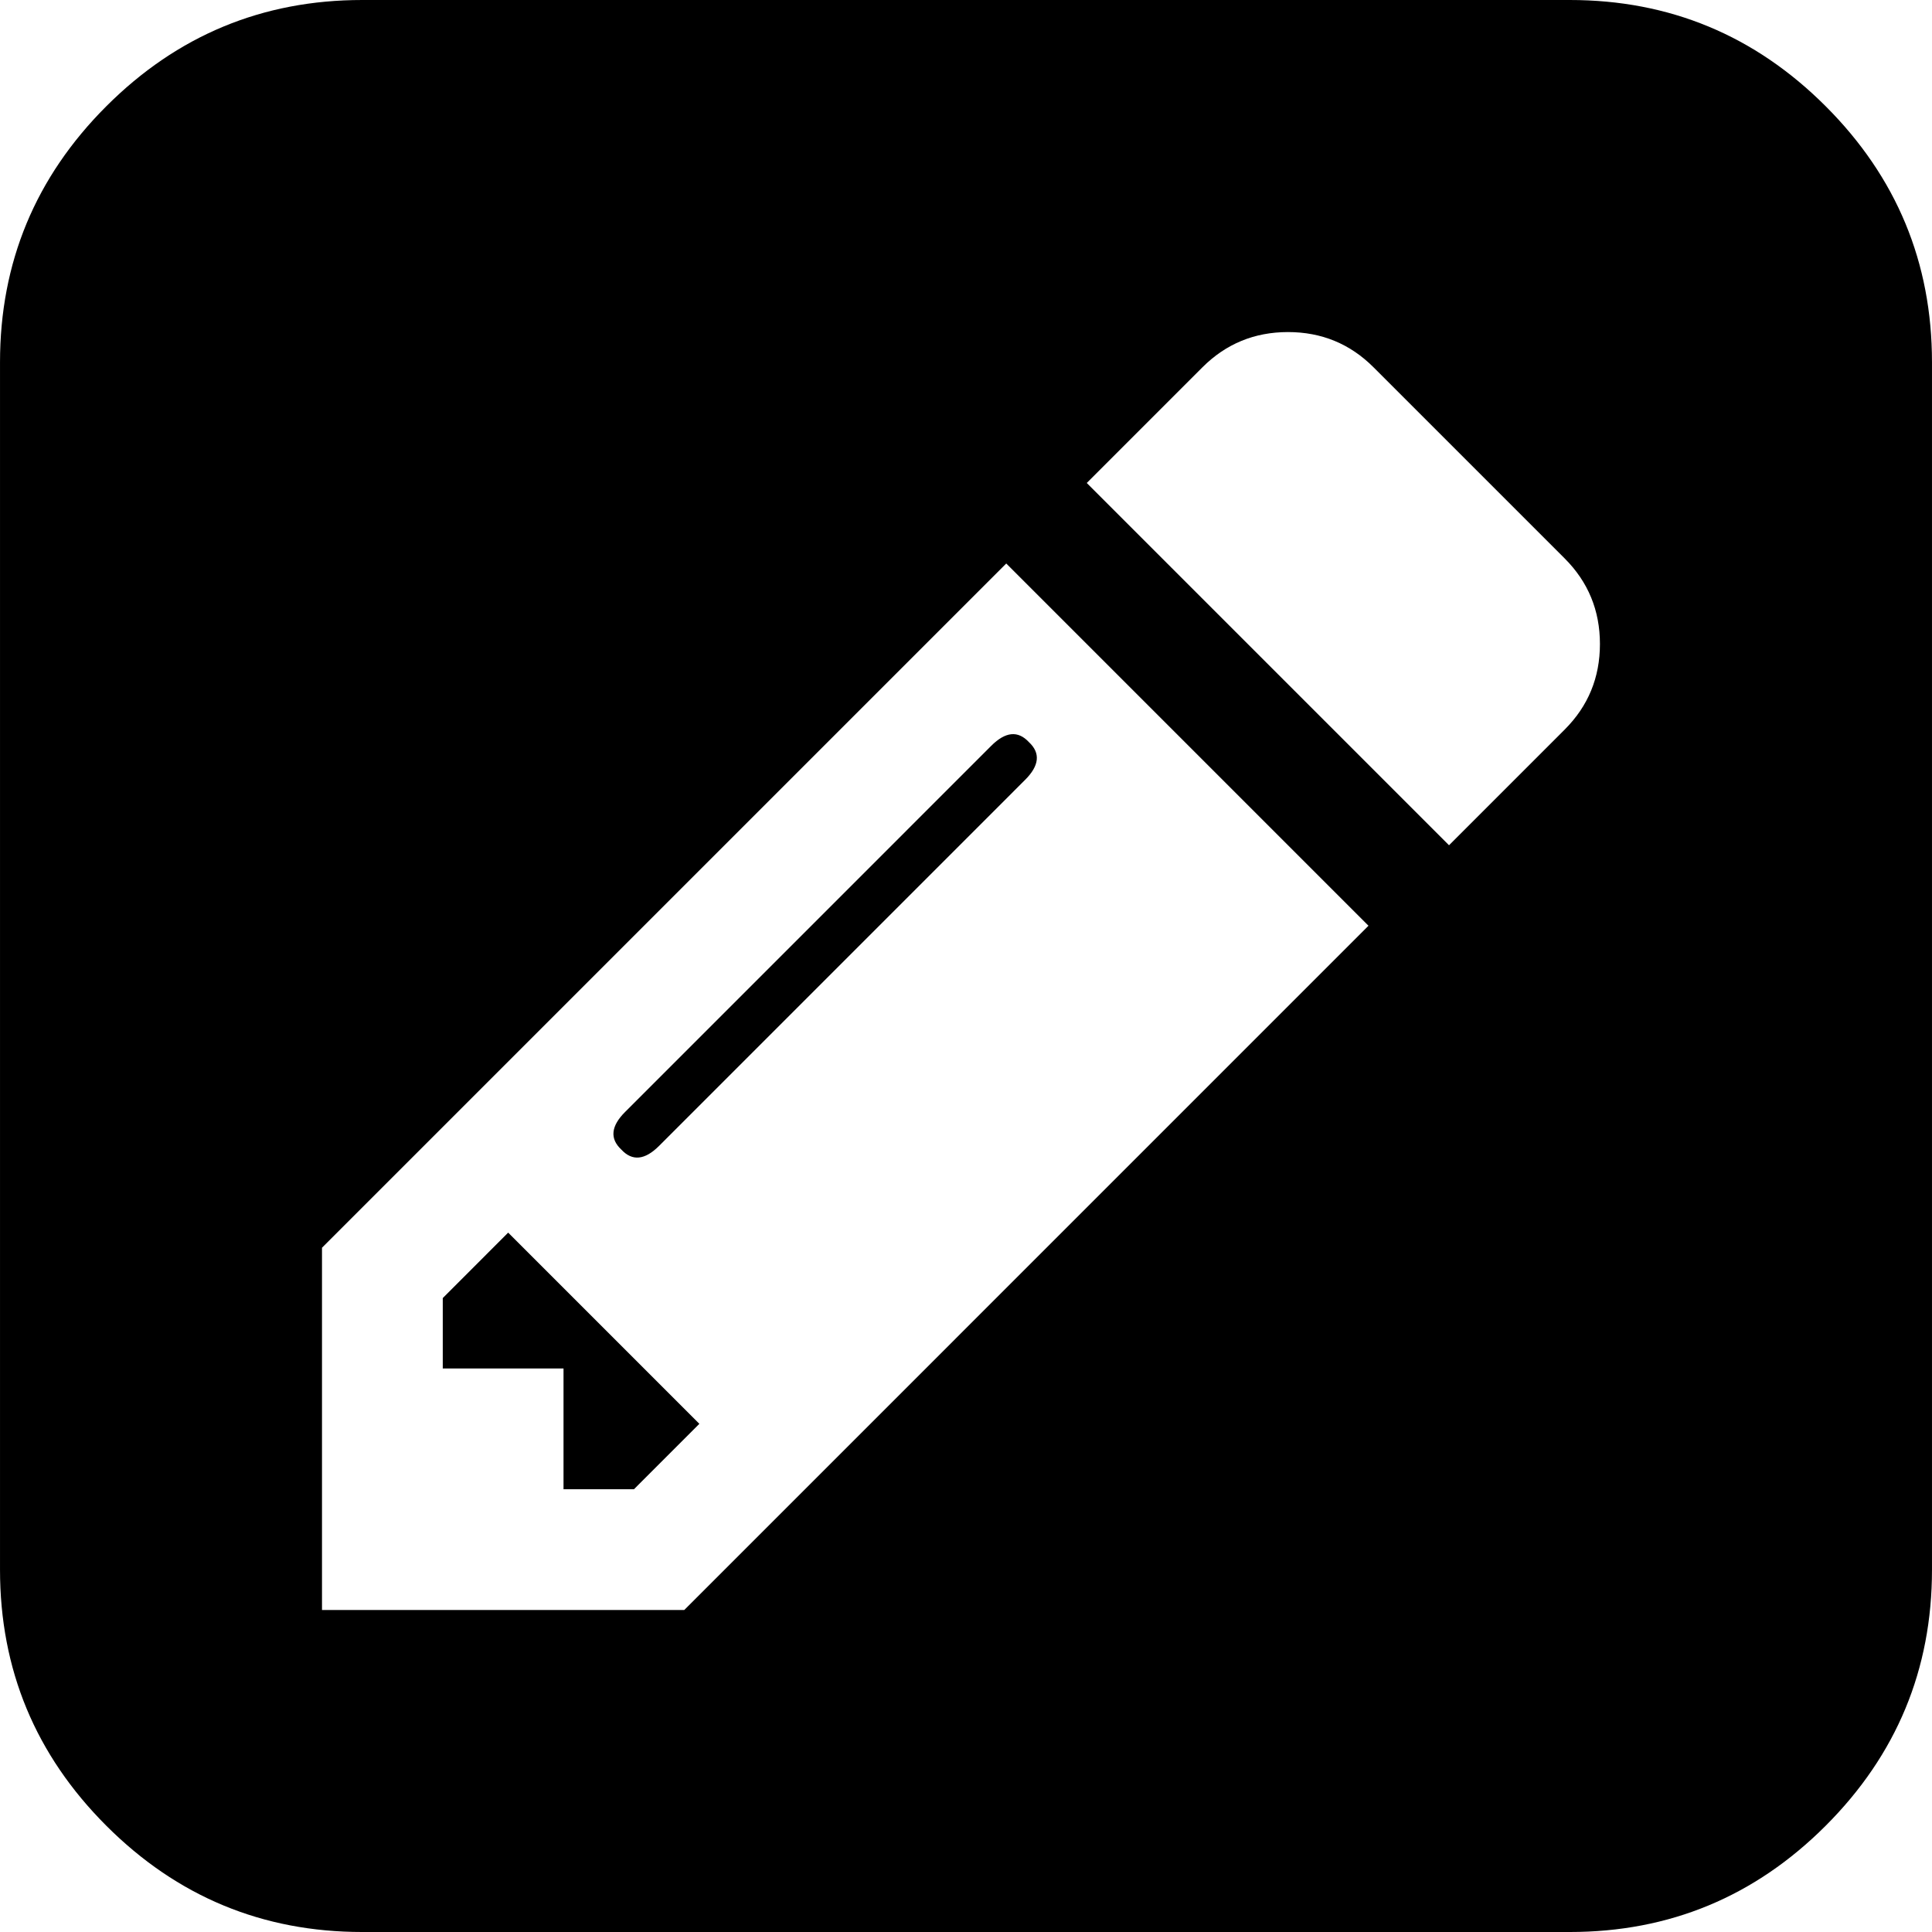
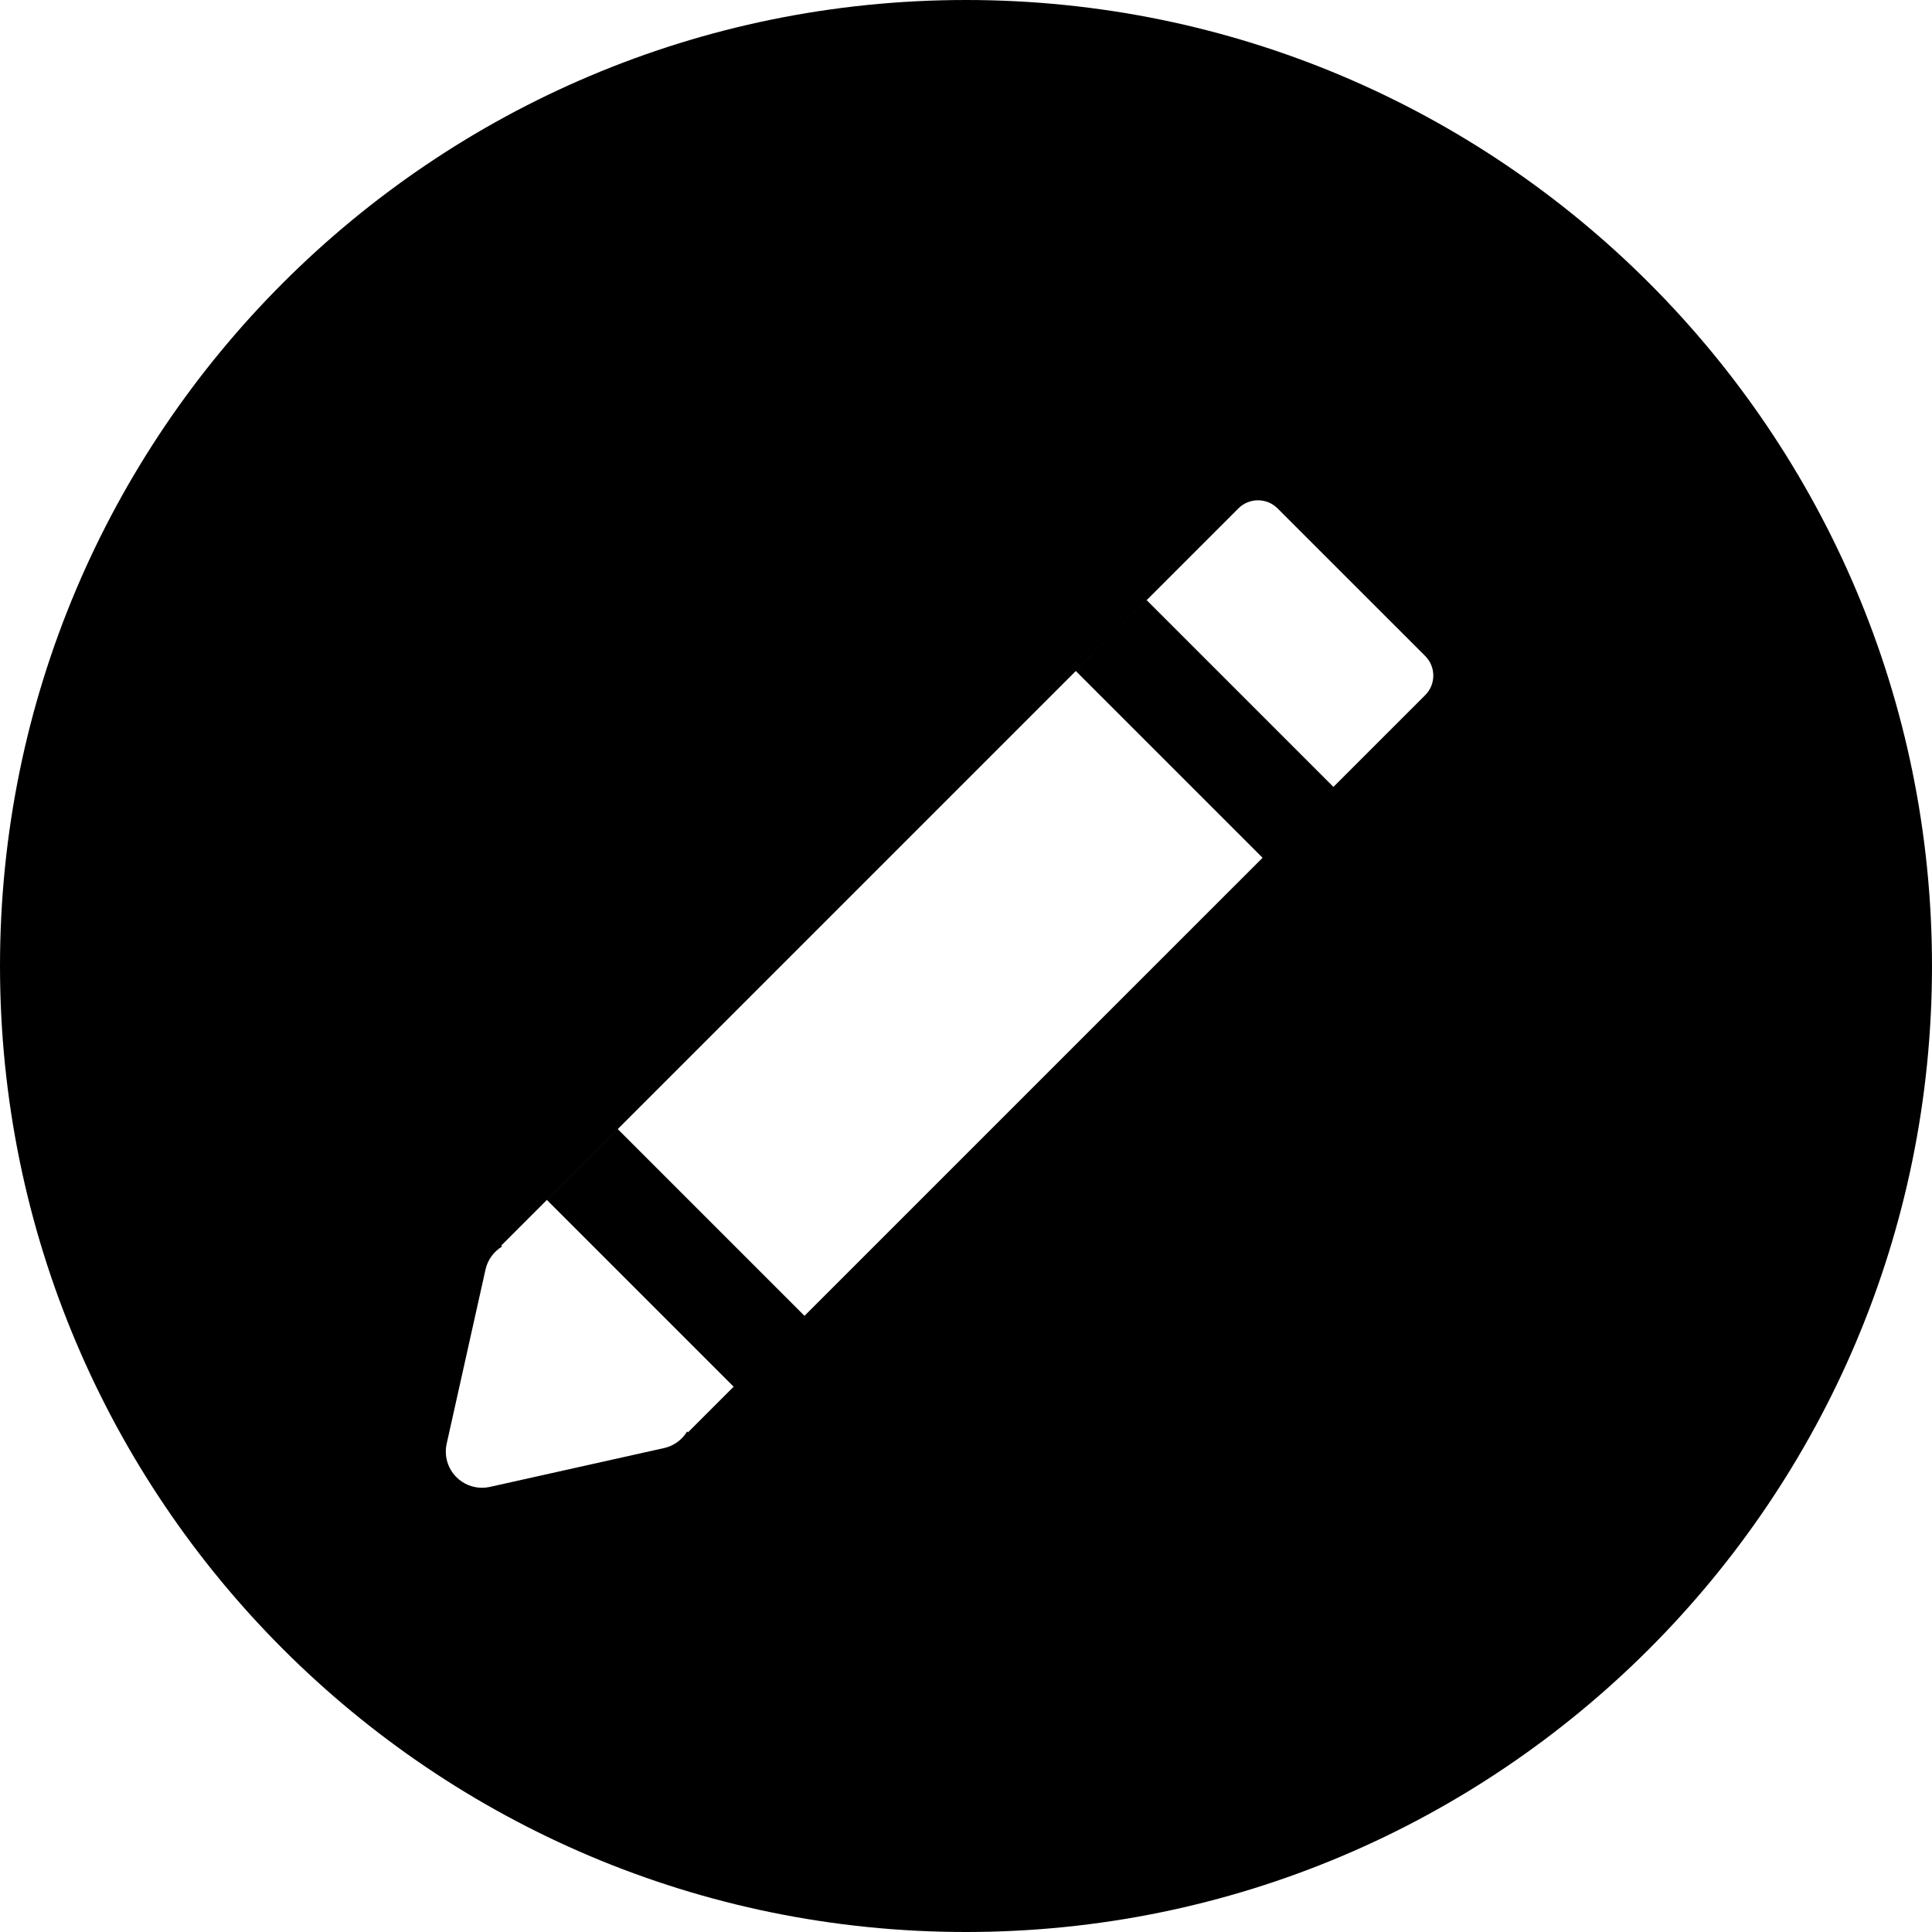
- <svg xmlns="http://www.w3.org/2000/svg" version="1.1" id="Capa_1" x="0px" y="0px" width="438.536px" height="438.536px" viewBox="0 0 438.536 438.536" style="enable-background:new 0 0 438.536 438.536;" xml:space="preserve">
+ <svg xmlns="http://www.w3.org/2000/svg" version="1.1" id="Layer_1" x="0px" y="0px" viewBox="0 0 300 300" style="enable-background:new 0 0 300 300;" xml:space="preserve">
  <g>
    <g>
-       <path d="M414.41,24.123C398.333,8.042,378.963,0,356.315,0H82.228C59.58,0,40.21,8.042,24.126,24.123    C8.045,40.207,0.003,59.576,0.003,82.225v274.084c0,22.647,8.042,42.018,24.123,58.102c16.084,16.084,35.454,24.126,58.102,24.126    h274.084c22.648,0,42.018-8.042,58.095-24.126c16.084-16.084,24.126-35.454,24.126-58.102V82.225    C438.532,59.576,430.49,40.204,414.41,24.123z M155.316,365.445H73.089v-82.228l155.316-155.311l82.221,82.224L155.316,365.445z     M355.169,165.592l-26.262,26.269l-82.228-82.229l26.262-26.265c5.331-5.325,11.8-7.993,19.417-7.993    c7.611,0,14.086,2.664,19.41,7.993l43.4,43.398c5.324,5.327,7.994,11.798,7.994,19.414    C363.163,153.792,360.501,160.262,355.169,165.592z" />
-       <polygon points="100.502,294.642 100.502,310.623 127.91,310.623 127.91,338.038 143.896,338.038 158.744,323.189     115.347,279.789   " />
-       <path d="M141.901,252.385c-3.237,3.23-3.521,6.084-0.859,8.562c2.474,2.67,5.33,2.382,8.566-0.855l83.081-83.083    c3.237-3.23,3.519-6.086,0.855-8.561c-2.478-2.667-5.328-2.383-8.562,0.855L141.901,252.385z" />
+       <path d="M149.996,0C67.157,0,0.001,67.161,0.001,149.997S67.157,300,149.996,300s150.003-67.163,150.003-150.003    S232.835,0,149.996,0z M221.302,107.945l-14.247,14.247l-29.001-28.999l-11.002,11.002l29.001,29.001l-71.132,71.126    l-28.999-28.996L84.92,186.328l28.999,28.999l-7.088,7.088l-0.135-0.135c-0.786,1.294-2.064,2.238-3.582,2.575l-27.043,6.03    c-0.405,0.091-0.817,0.135-1.224,0.135c-1.476,0-2.91-0.581-3.973-1.647c-1.364-1.359-1.932-3.322-1.512-5.203l6.027-27.035    c0.34-1.517,1.286-2.798,2.578-3.582l-0.137-0.137L192.3,78.941c1.678-1.675,4.404-1.675,6.082,0.005l22.922,22.917    C222.982,103.541,222.982,106.267,221.302,107.945z" />
    </g>
  </g>
</svg>
